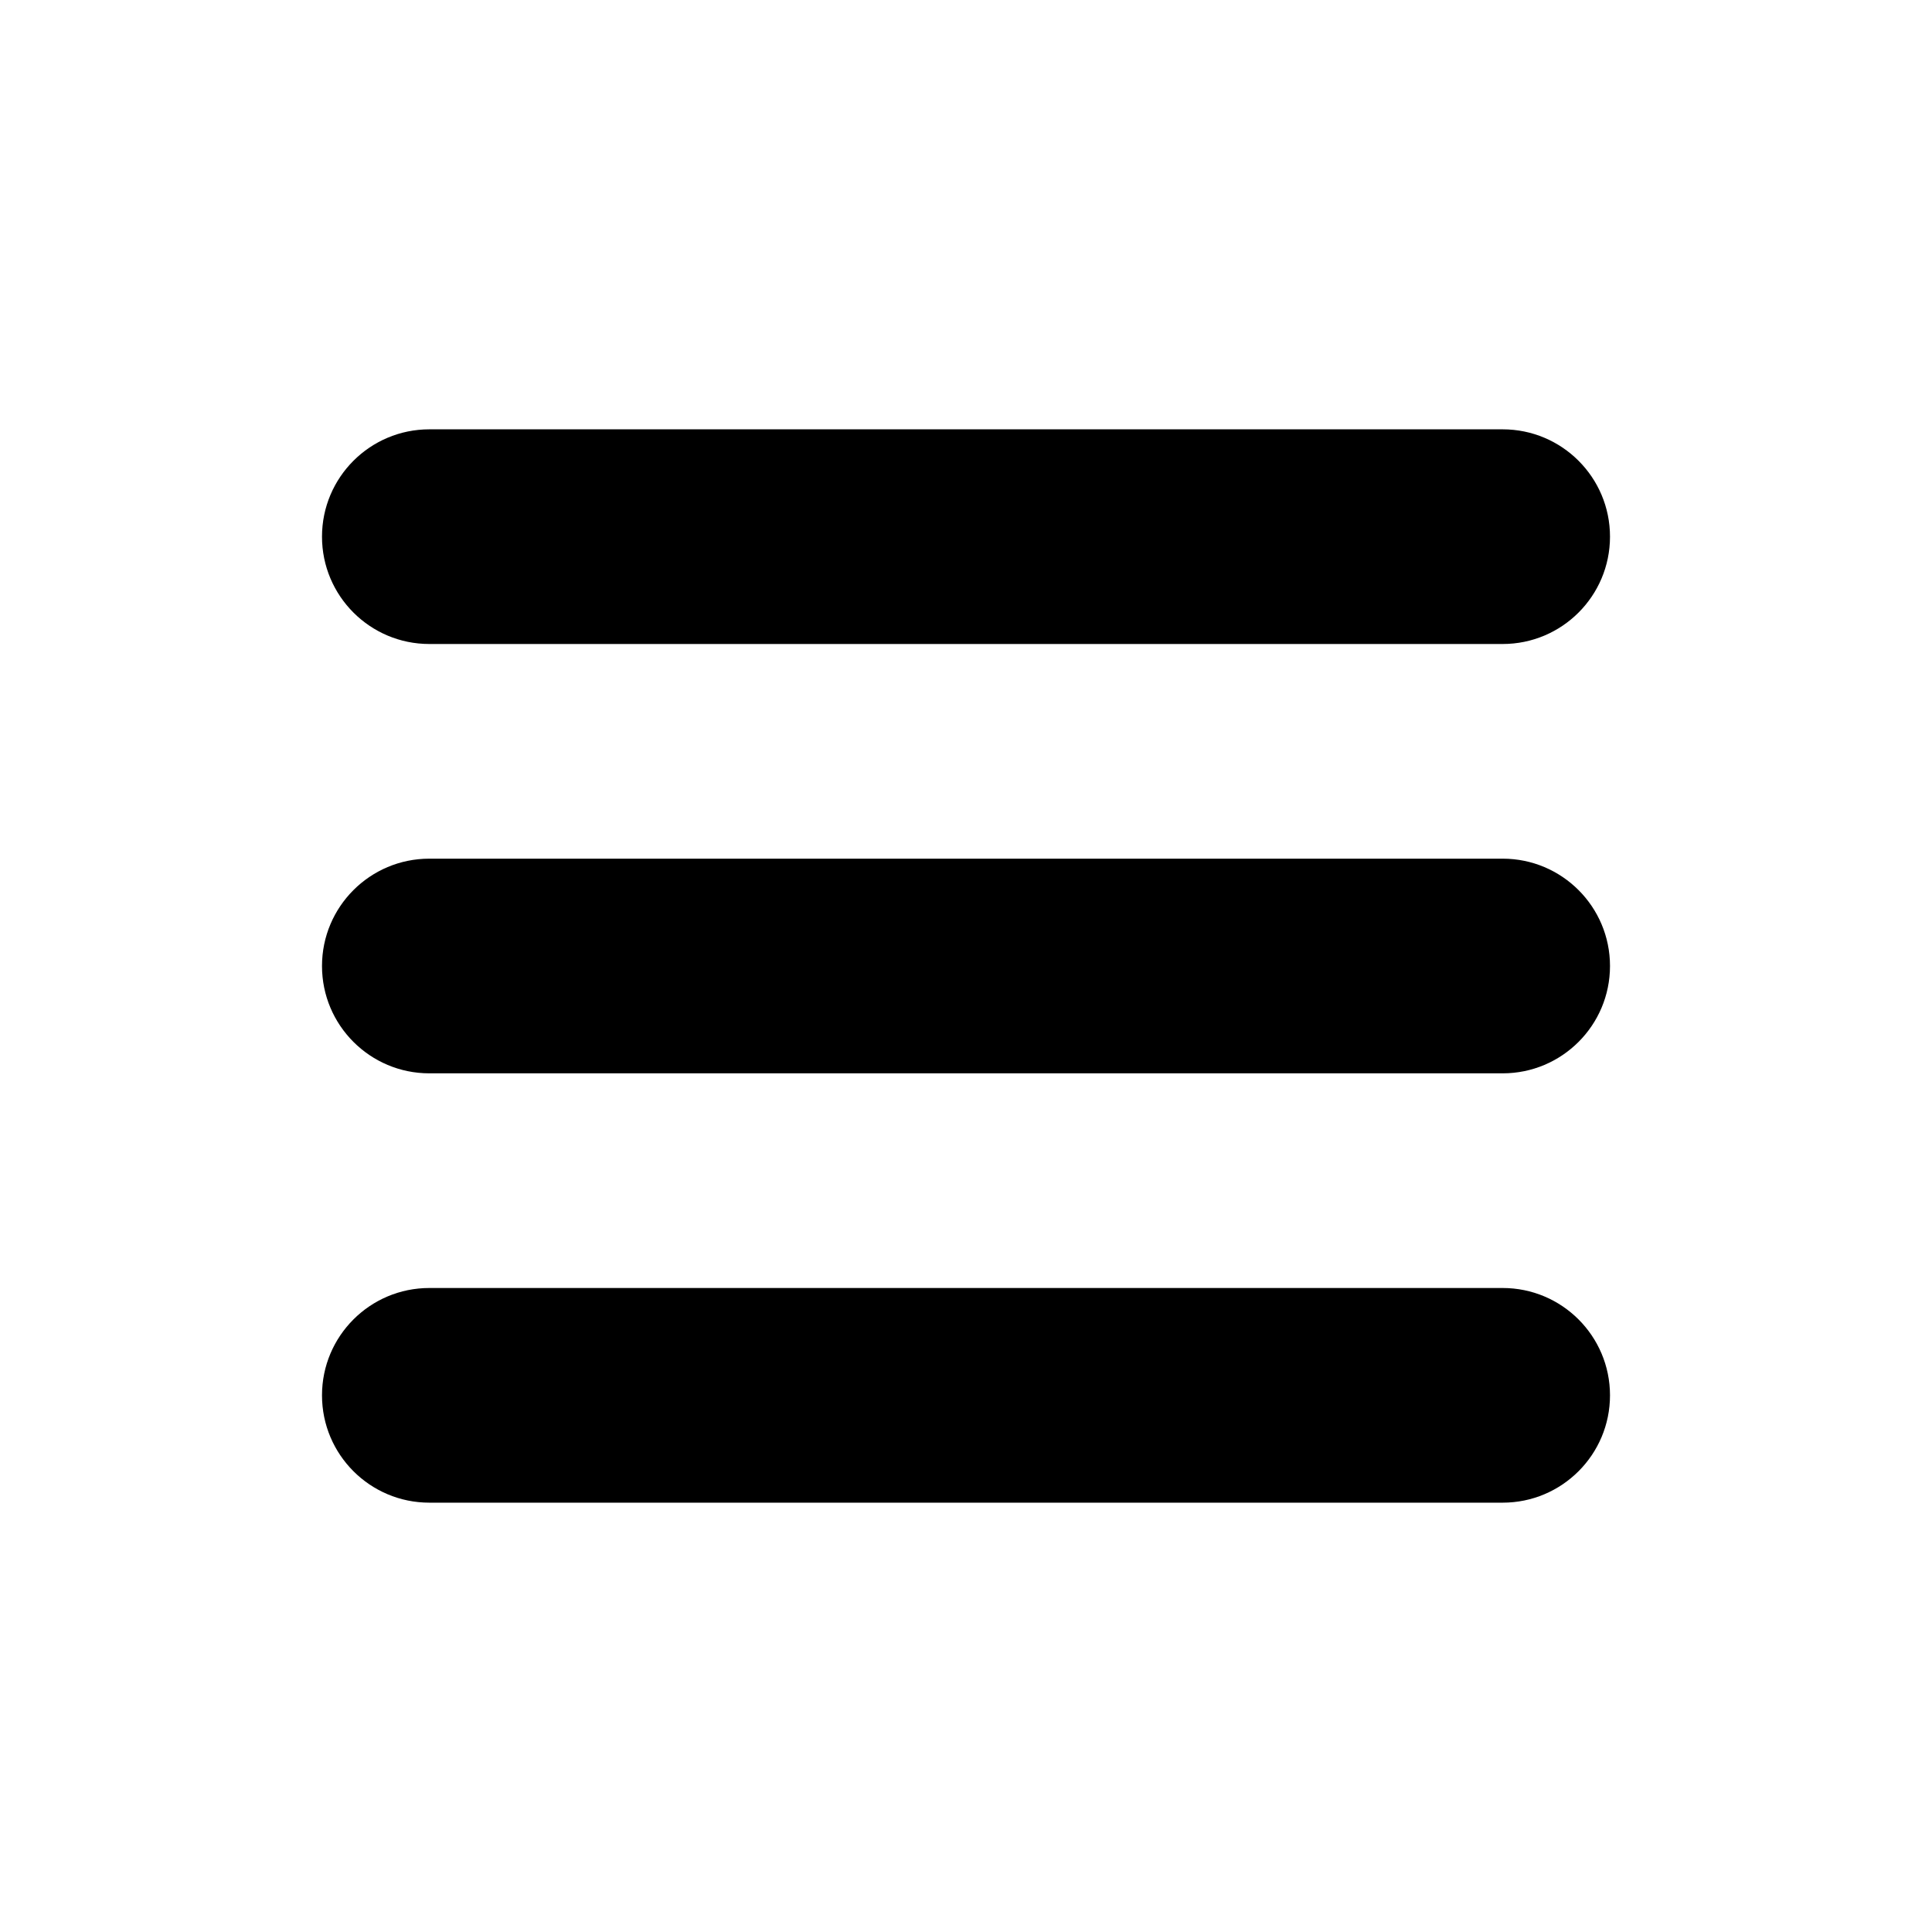
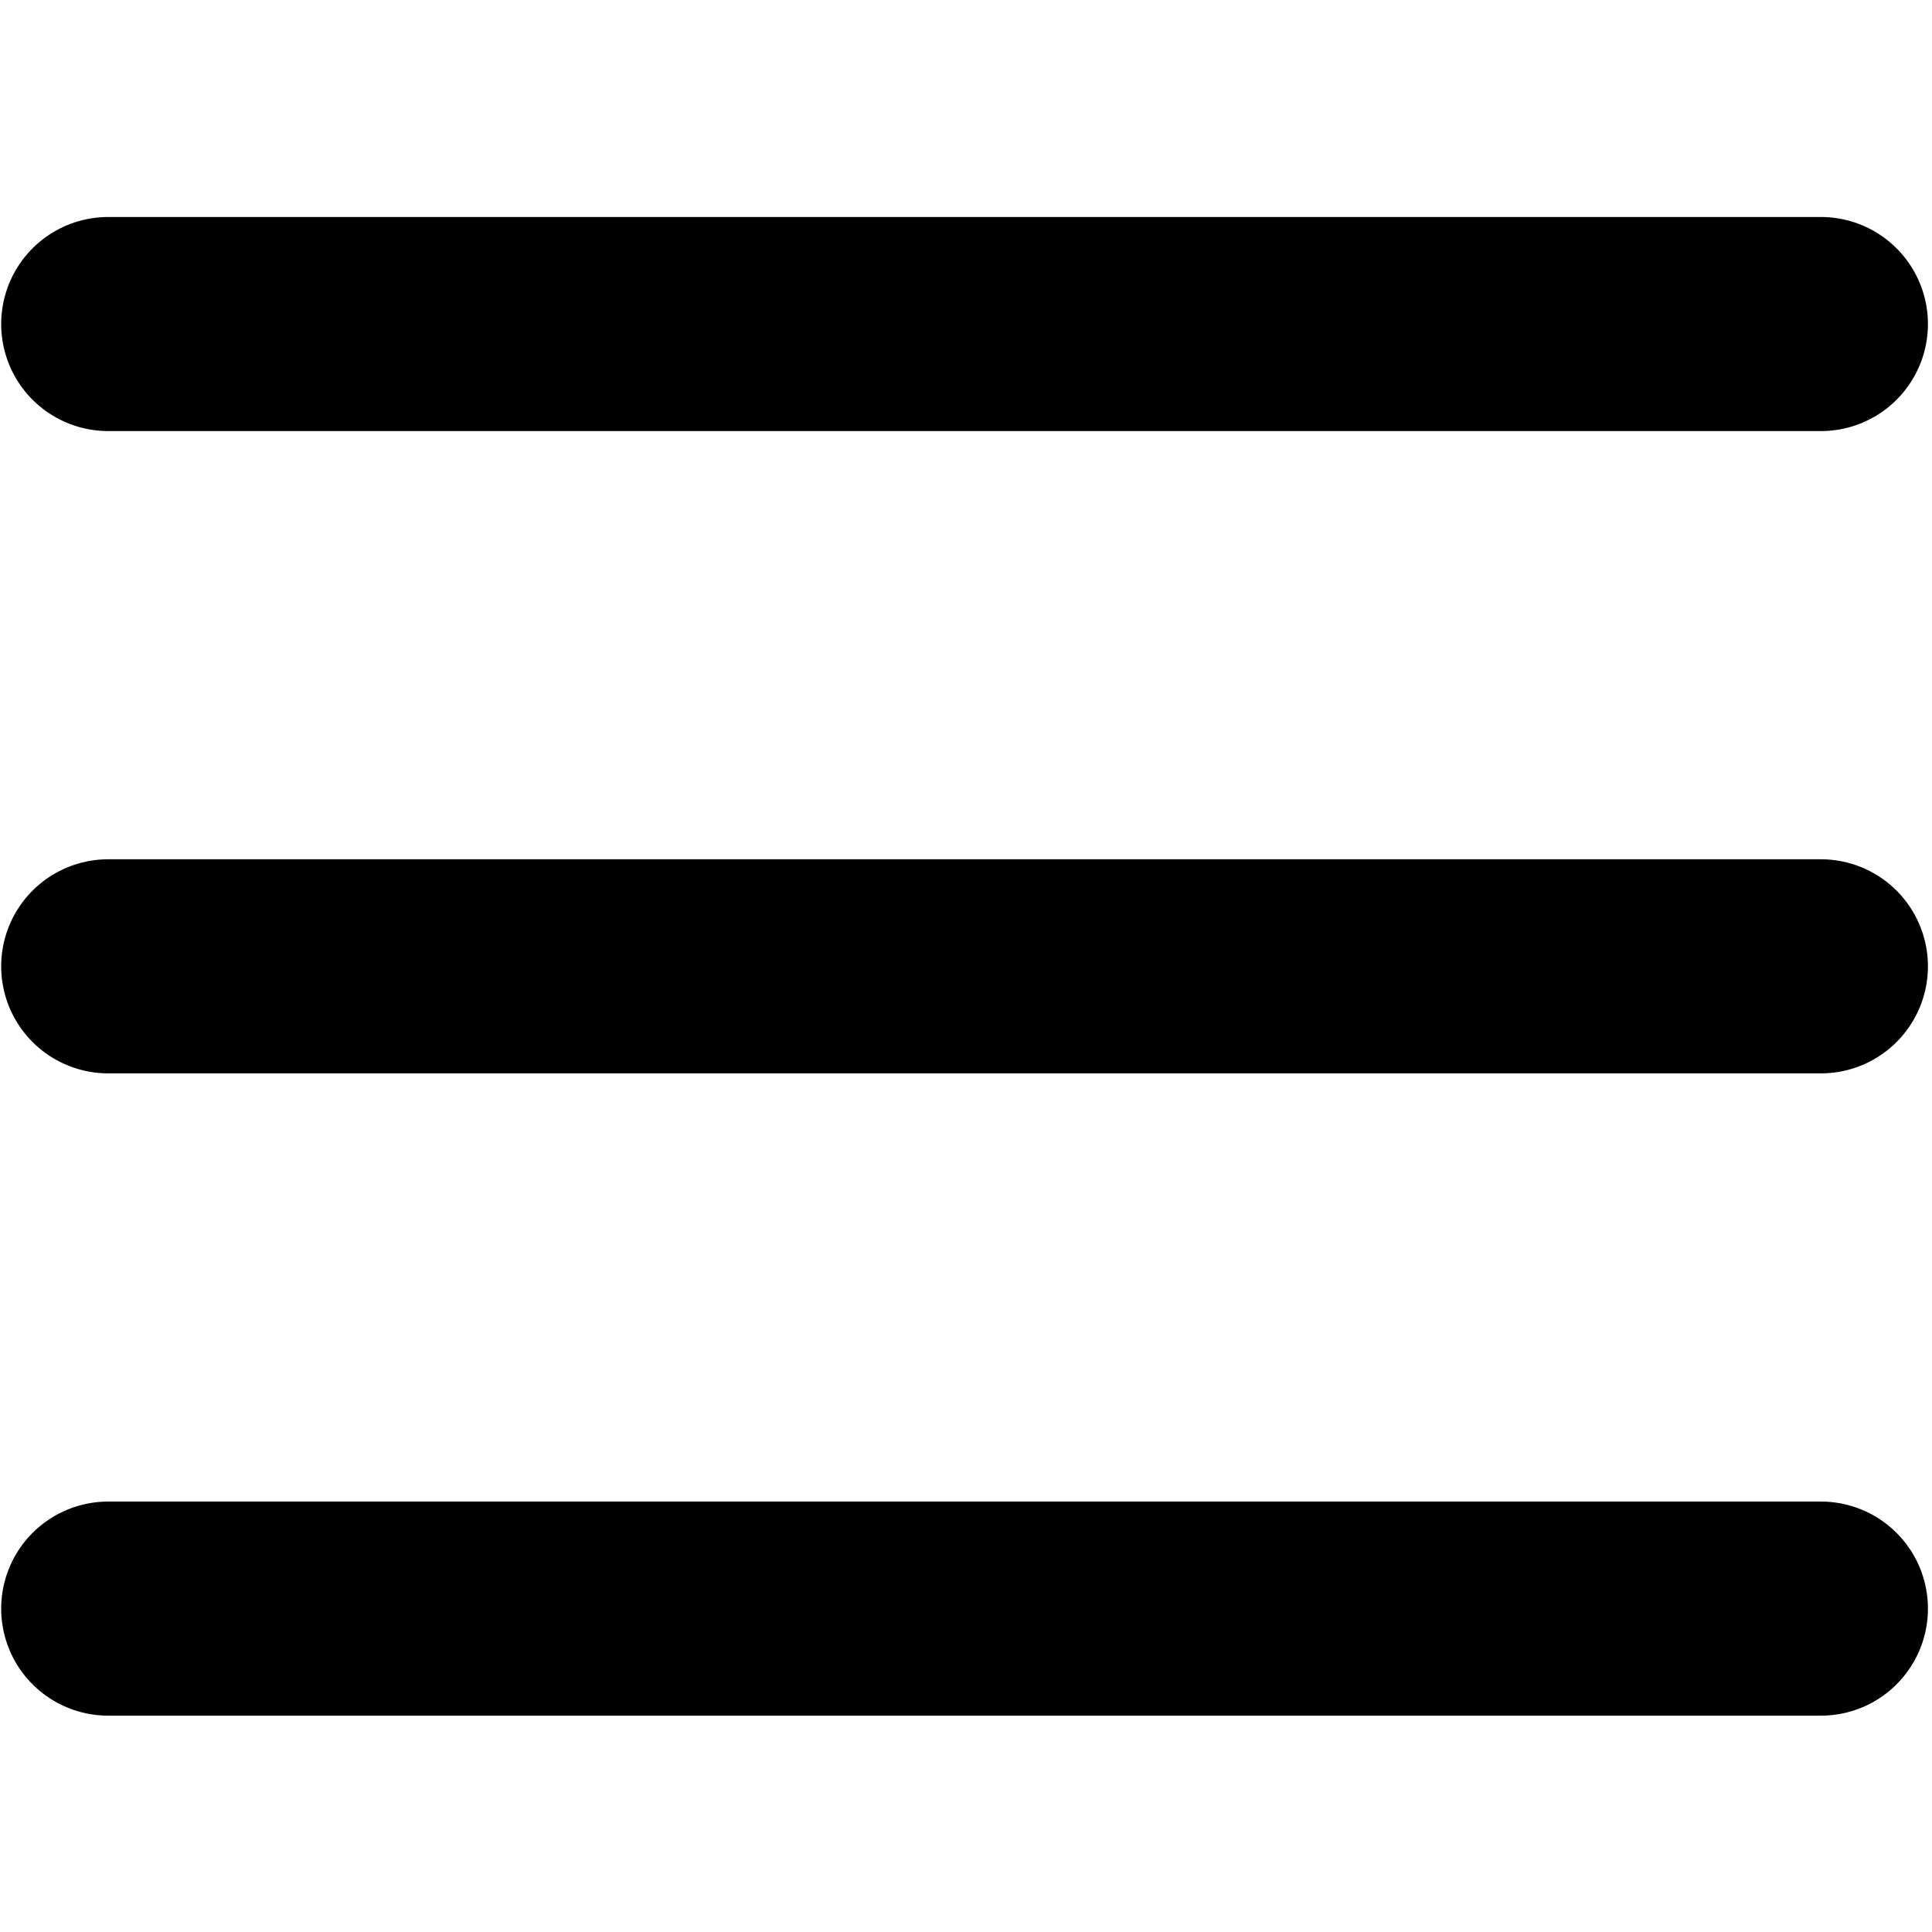
- <svg xmlns="http://www.w3.org/2000/svg" viewBox="0 0 72 72" width="512px" height="512px">
-   <path d="M56 48c2.209 0 4 1.791 4 4 0 2.209-1.791 4-4 4-1.202 0-38.798 0-40 0-2.209 0-4-1.791-4-4 0-2.209 1.791-4 4-4C17.202 48 54.798 48 56 48zM56 32c2.209 0 4 1.791 4 4 0 2.209-1.791 4-4 4-1.202 0-38.798 0-40 0-2.209 0-4-1.791-4-4 0-2.209 1.791-4 4-4C17.202 32 54.798 32 56 32zM56 16c2.209 0 4 1.791 4 4 0 2.209-1.791 4-4 4-1.202 0-38.798 0-40 0-2.209 0-4-1.791-4-4 0-2.209 1.791-4 4-4C17.202 16 54.798 16 56 16z" />
+ <svg xmlns="http://www.w3.org/2000/svg" version="1.1" id="Layer_1" x="0px" y="0px" viewBox="0 0 601.6 601.6" style="enable-background:new 0 0 601.6 601.6;" xml:space="preserve">
+   <style type="text/css">
+ 	.st0{fill:none;stroke:#000000;stroke-width:66.667;stroke-linecap:round;stroke-miterlimit:133.333;}
+ </style>
+   <path class="st0" d="M33.7,500.9H567" />
+   <path class="st0" d="M33.7,300.9H567" />
+   <path class="st0" d="M33.7,100.9H567" />
</svg>
